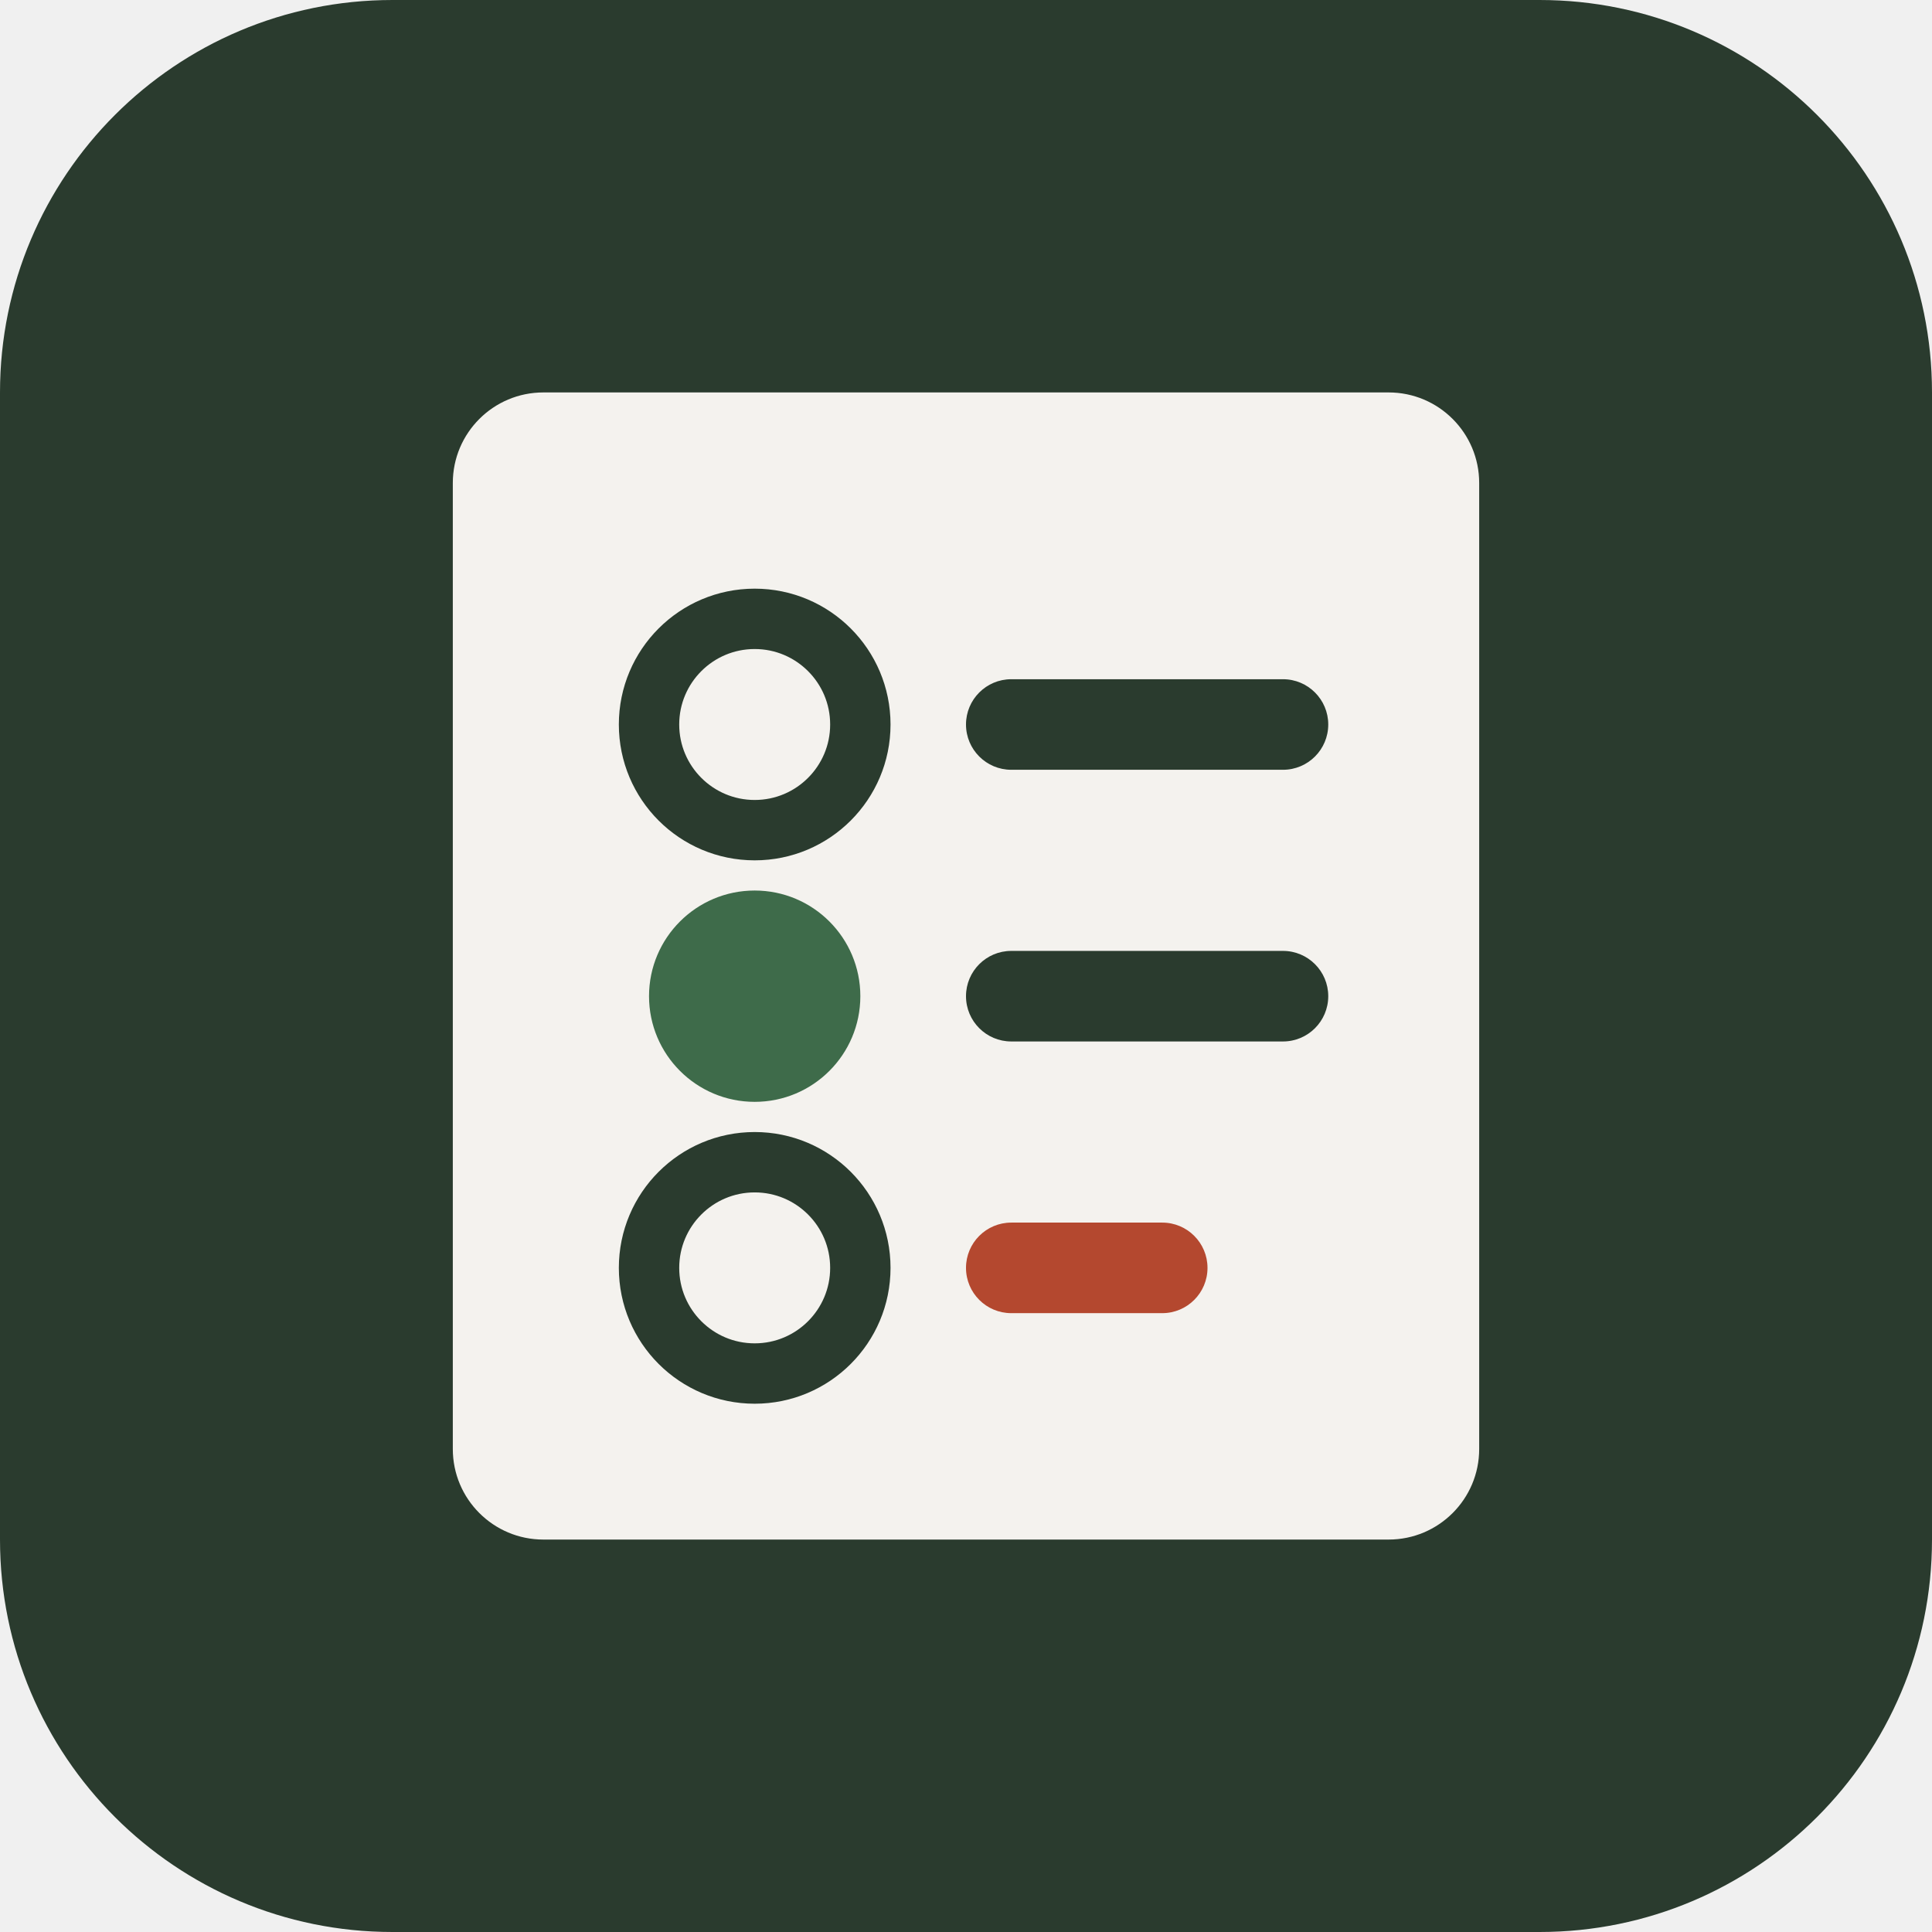
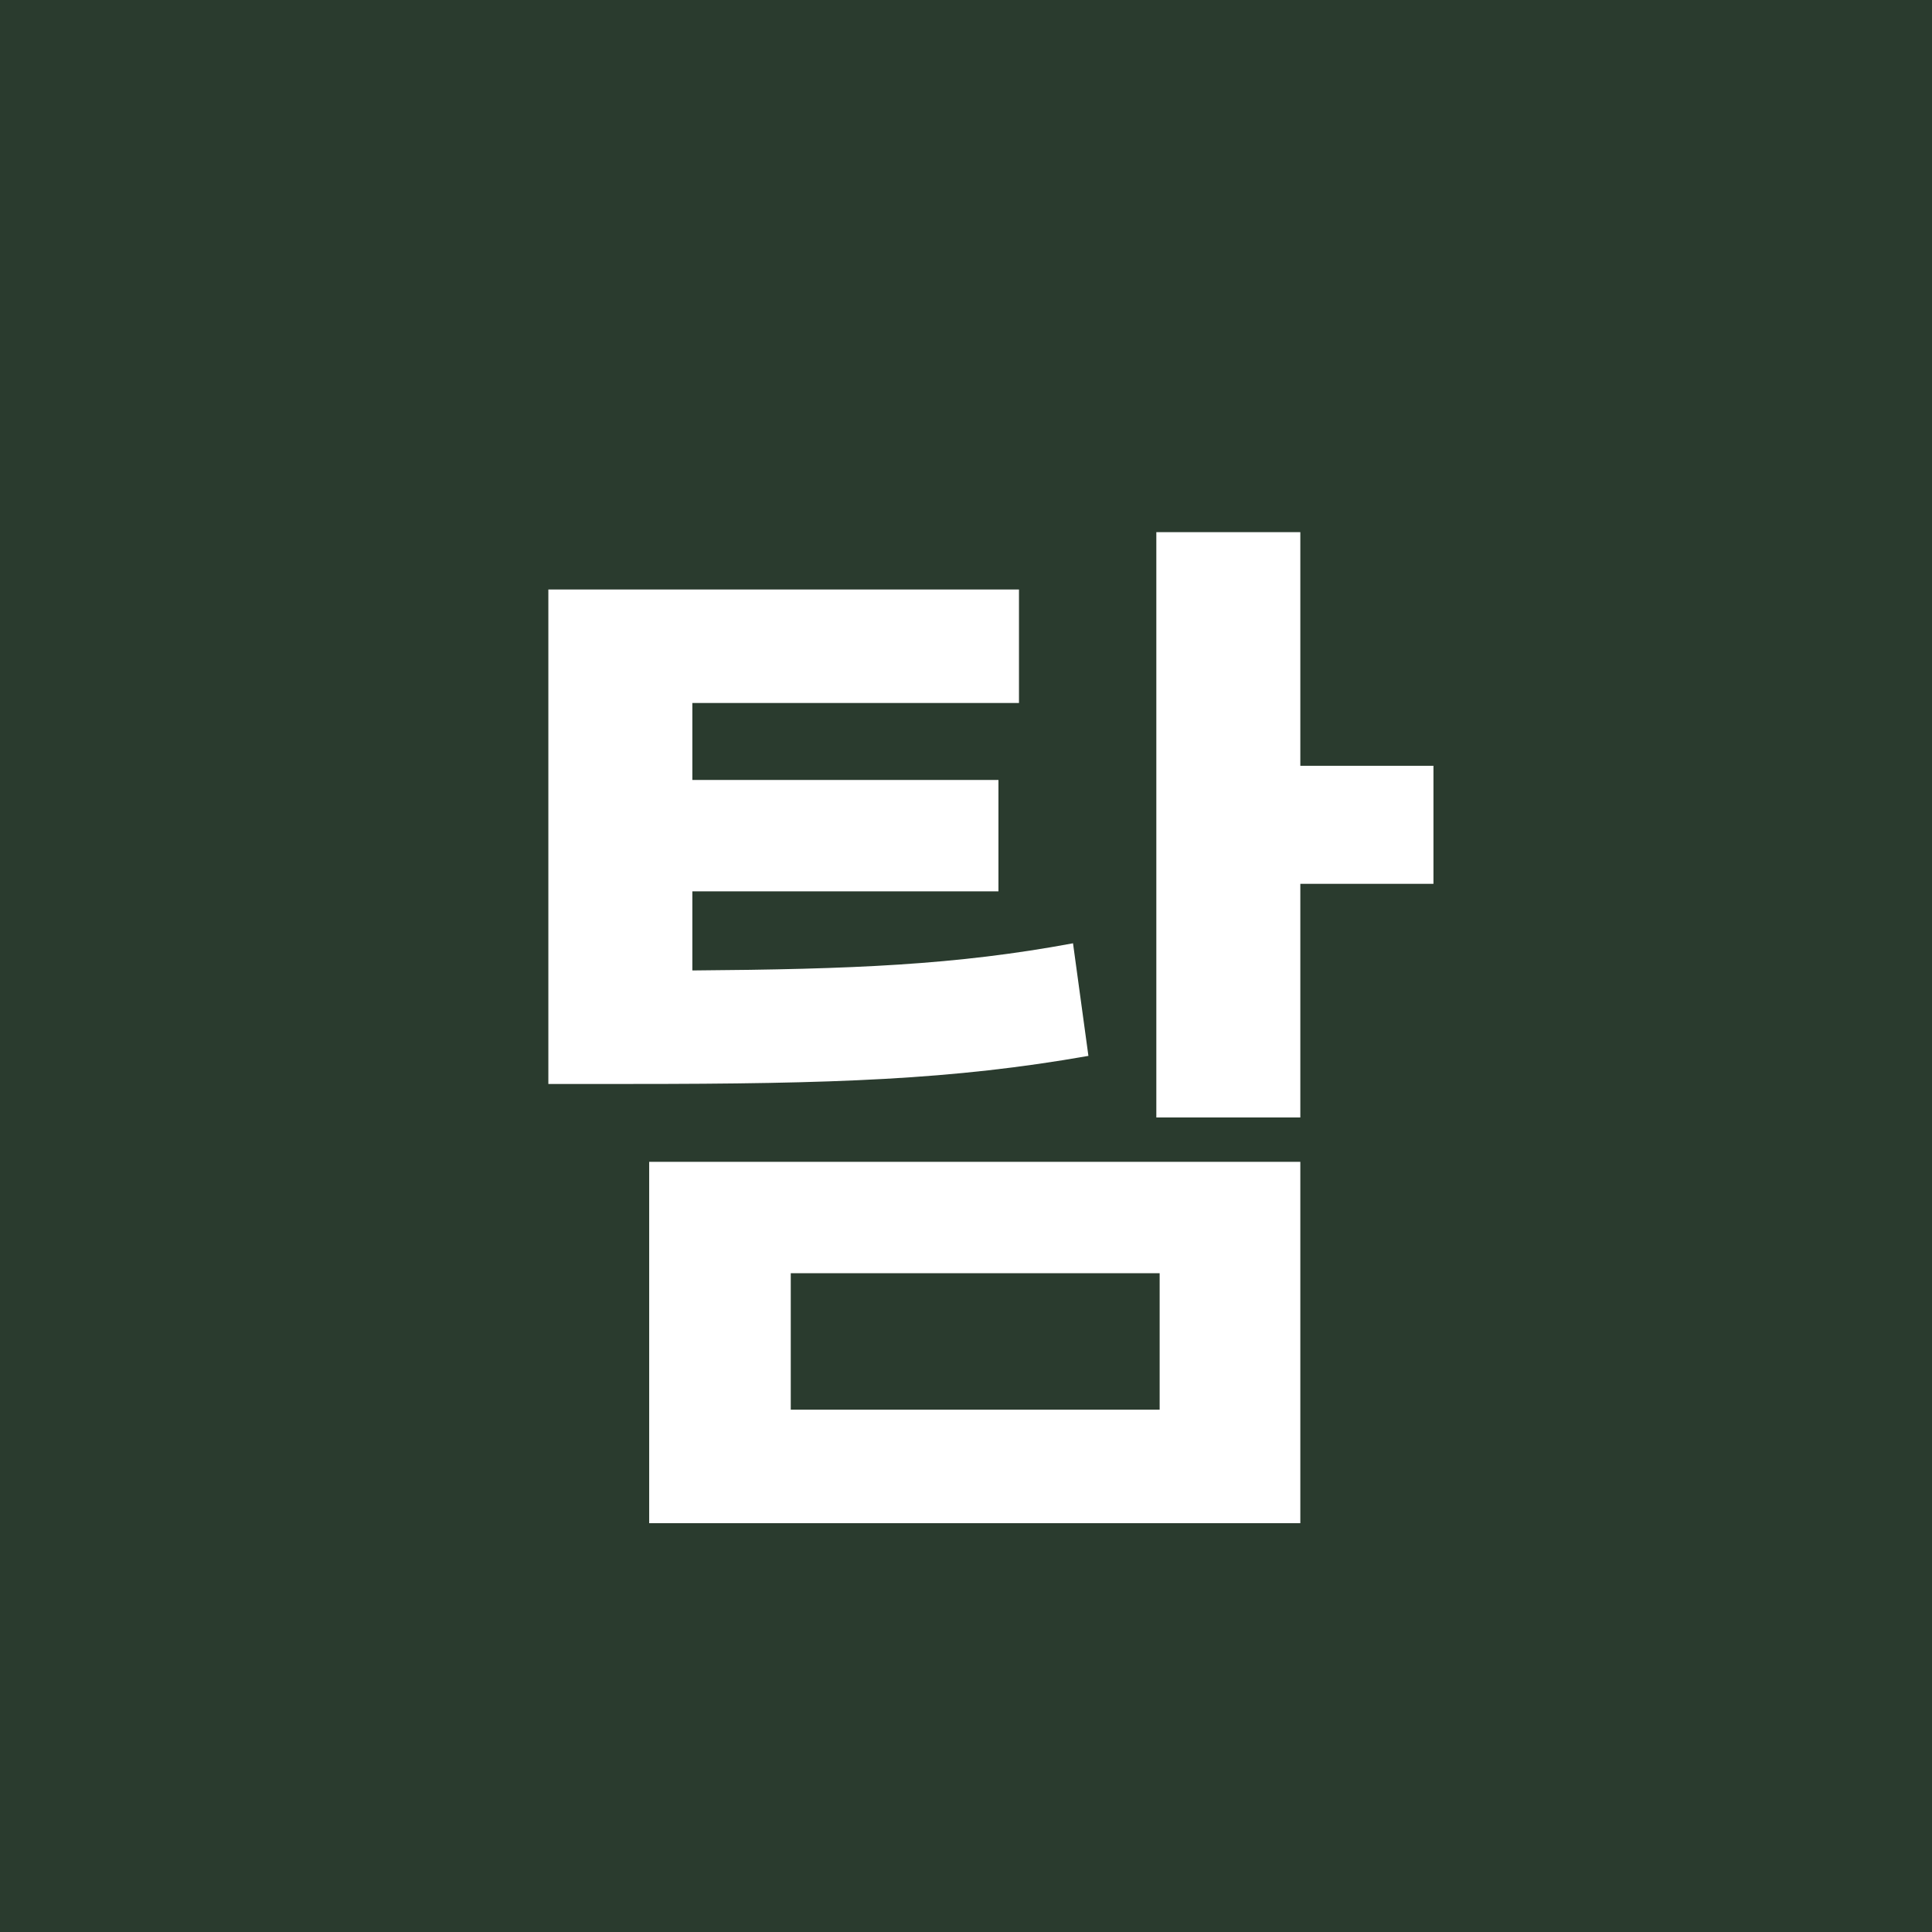
- <svg xmlns="http://www.w3.org/2000/svg" viewBox="0 0 128 128" role="img" aria-label="탐구브레인">
-   <rect width="128" height="128" rx="26" fill="#2A3B2E" />
-   <rect x="30" y="26" width="68" height="76" rx="6" fill="#F4F2EE" />
-   <circle cx="50" cy="48" r="7" fill="none" stroke="#2A3B2E" stroke-width="4" />
-   <circle cx="50" cy="66" r="7" fill="#3E6B4A" />
-   <circle cx="50" cy="84" r="7" fill="none" stroke="#2A3B2E" stroke-width="4" />
-   <rect x="64" y="45" width="24" height="6" rx="3" fill="#2A3B2E" />
-   <rect x="64" y="63" width="24" height="6" rx="3" fill="#2A3B2E" />
-   <rect x="64" y="81" width="16" height="6" rx="3" fill="#B4482F" />
+ <svg xmlns="http://www.w3.org/2000/svg" width="100" height="100" viewBox="0 0 100 100">
+   <rect width="100" height="100" fill="#2a3b2e" />
+   <text x="50" y="50" dominant-baseline="central" text-anchor="middle" font-family="AppleSDGothicNeo-ExtraBold, Apple SD Gothic Neo, Noto Sans KR, sans-serif" font-weight="800" font-size="56" fill="white">탐</text>
</svg>
